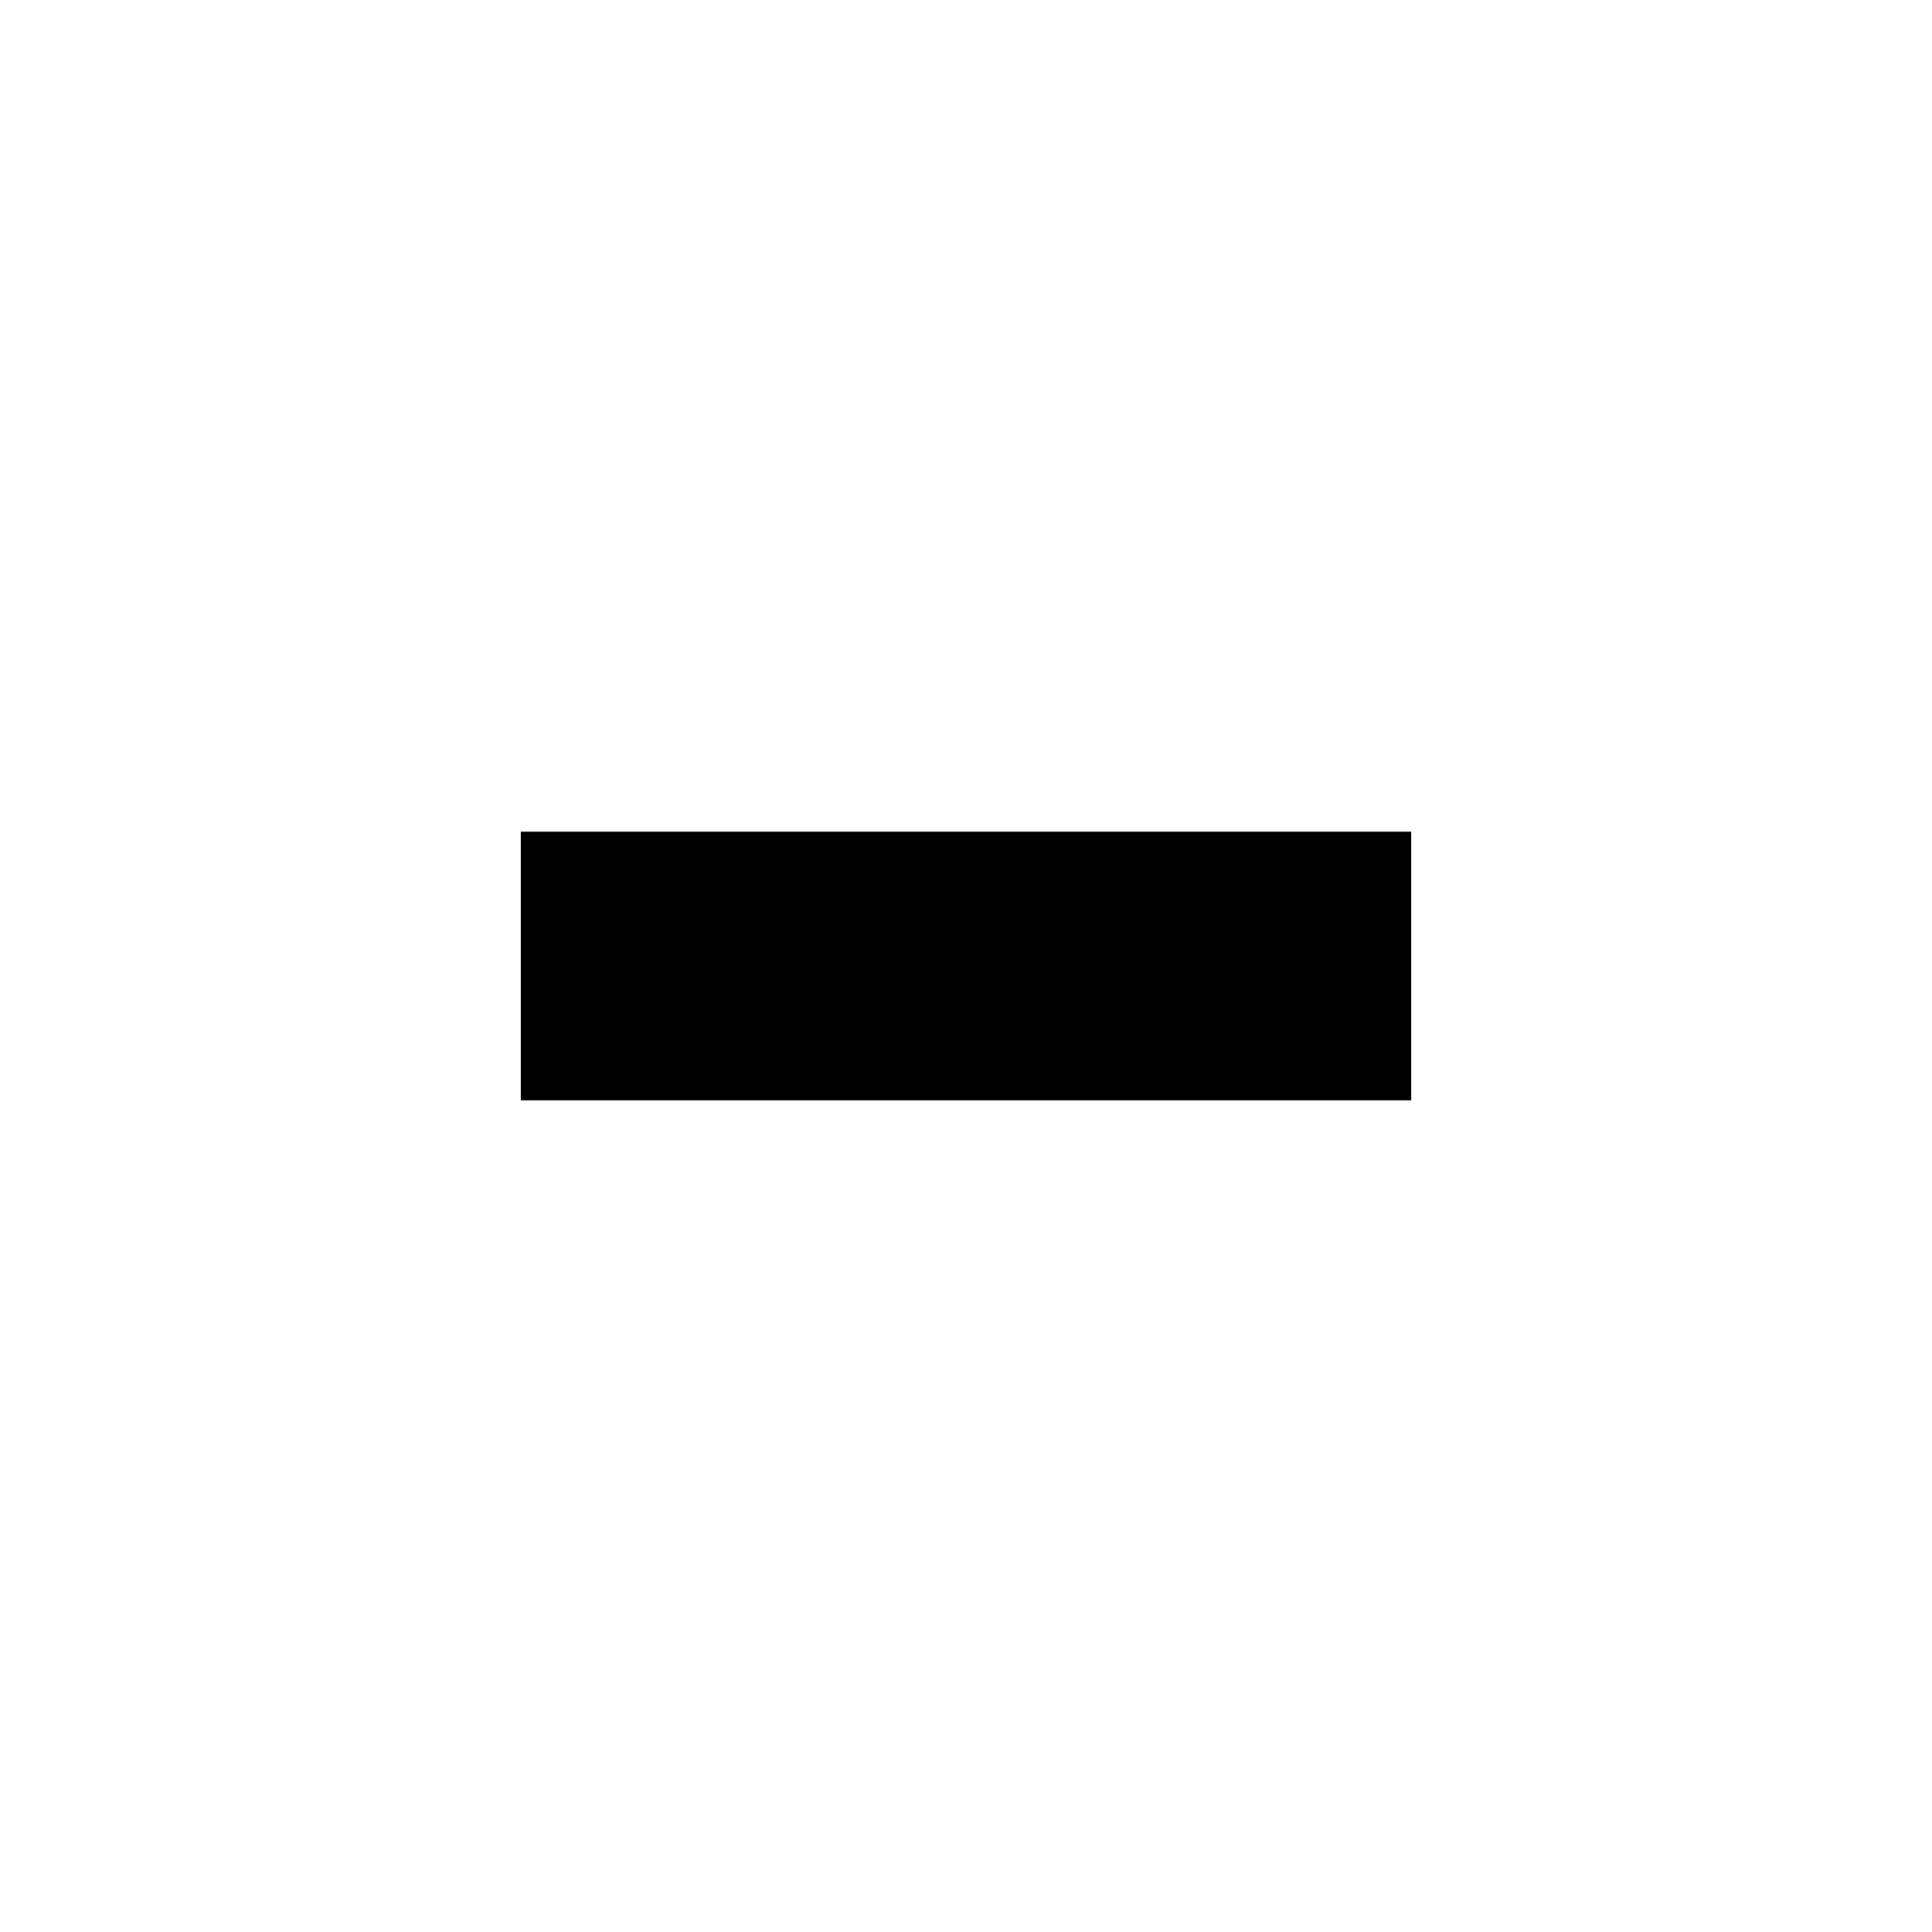
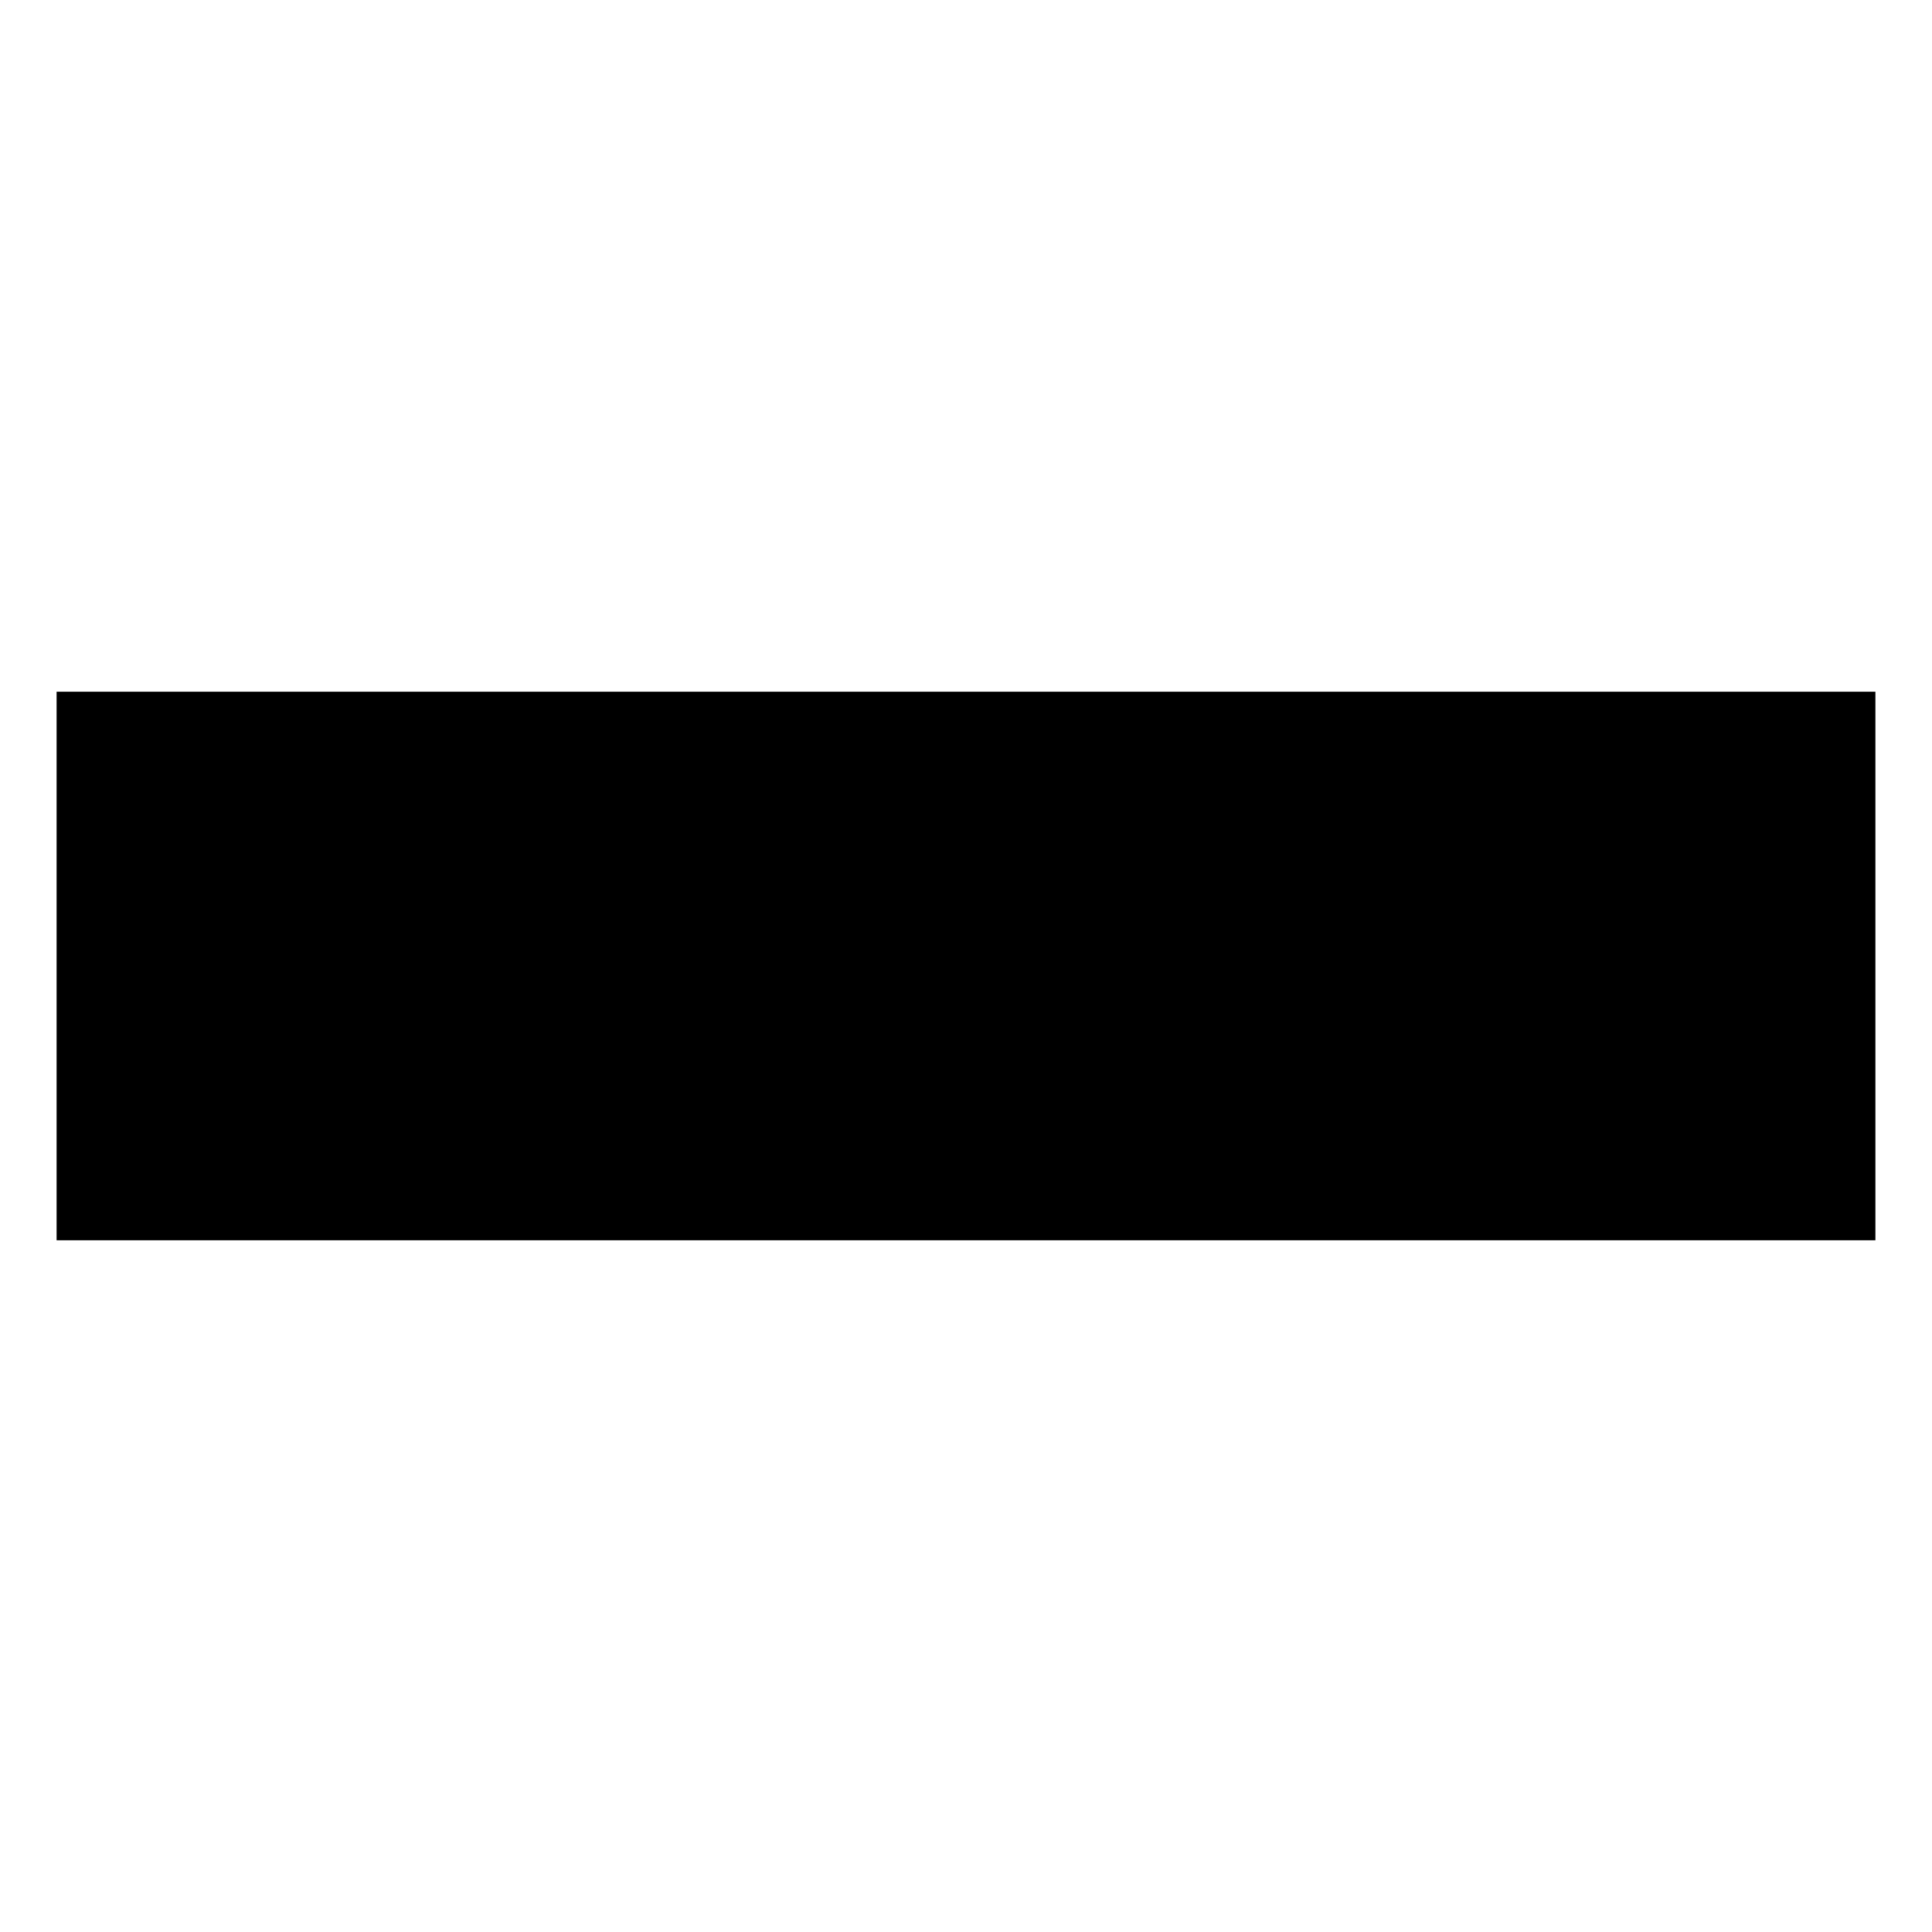
- <svg xmlns="http://www.w3.org/2000/svg" version="1.1" id="레이어_1" x="0px" y="0px" viewBox="0 0 512 512" style="enable-background:new 0 0 512 512;" xml:space="preserve">
-   <path d="M138,220.4h236v71.2H138V220.4z" />
+ <svg xmlns="http://www.w3.org/2000/svg" width="1024px" height="1024px" viewBox="0 0 1024 1024" version="1.1">
+   <defs />
+   <g id="Page-1" stroke="none" stroke-width="1" fill="none" fill-rule="evenodd">
+     <g id="Artboard-1" fill="#000000">
+       <g id="minus" transform="translate(30, 365)">
+         <path d="M0,1.633 L964,1.633 L964,292.367 L0,292.367 L0,1.633 L0,1.633 Z" id="Shape" />
+       </g>
+     </g>
+   </g>
</svg>
